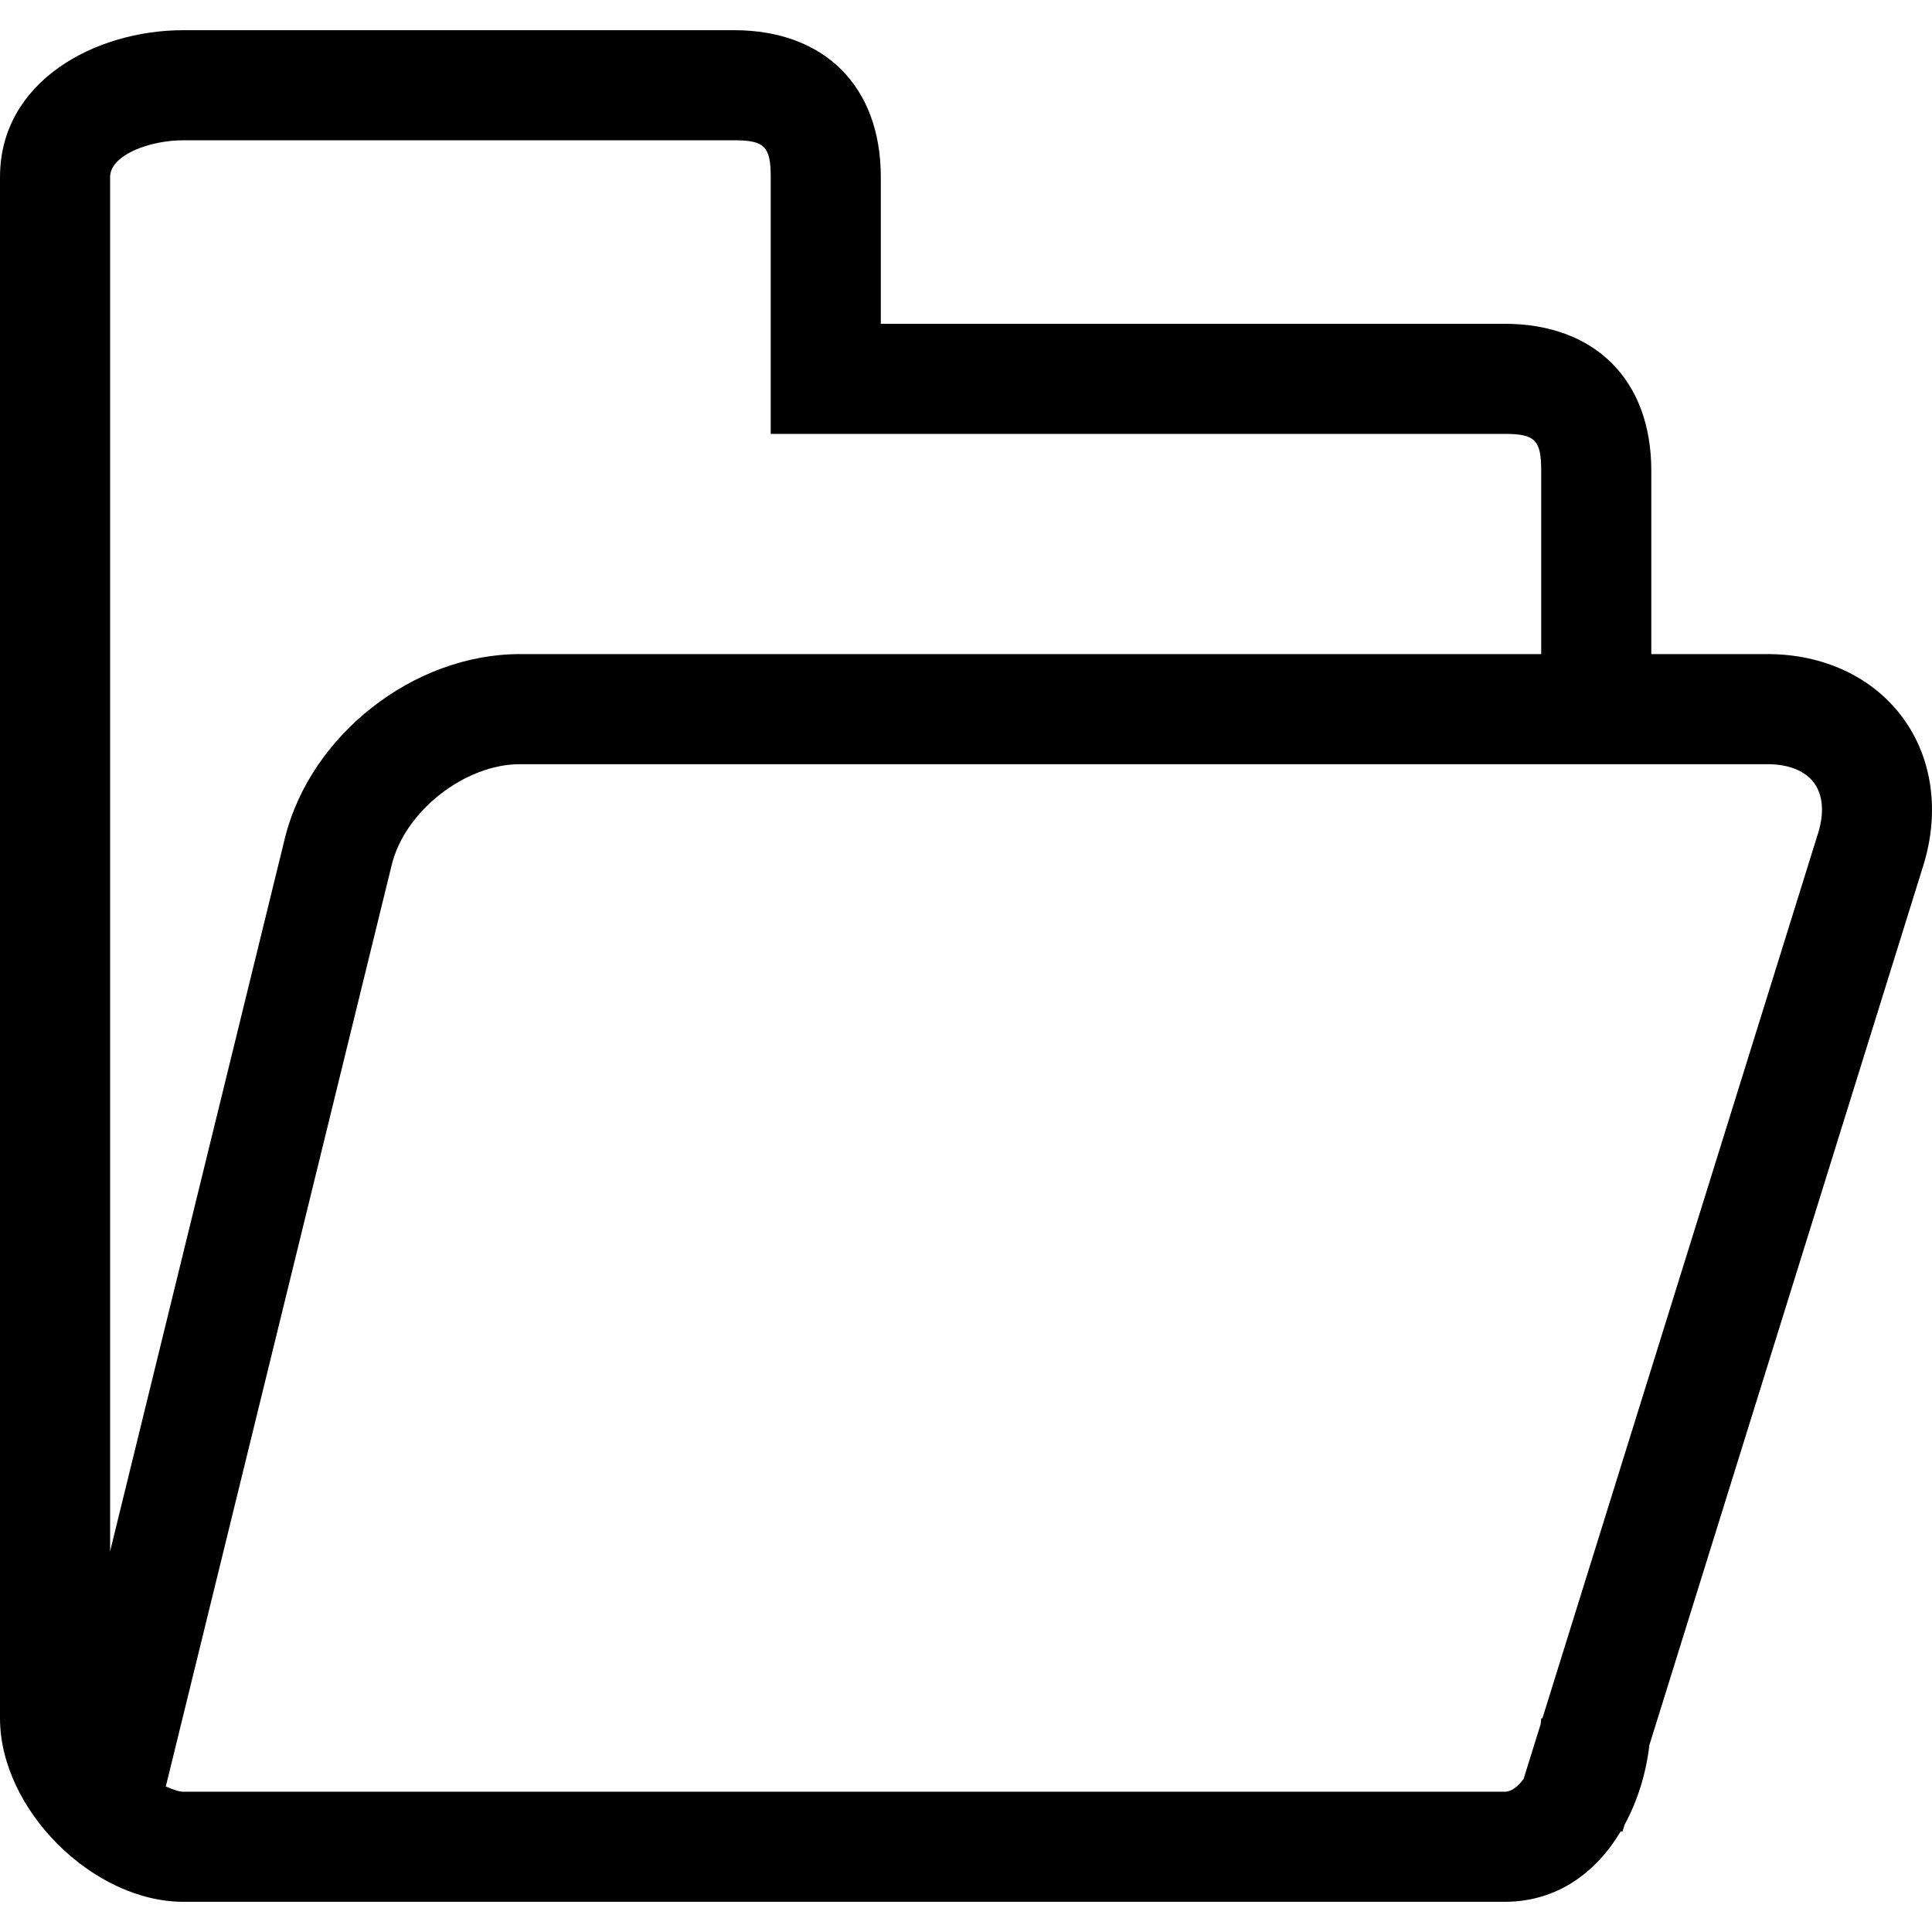
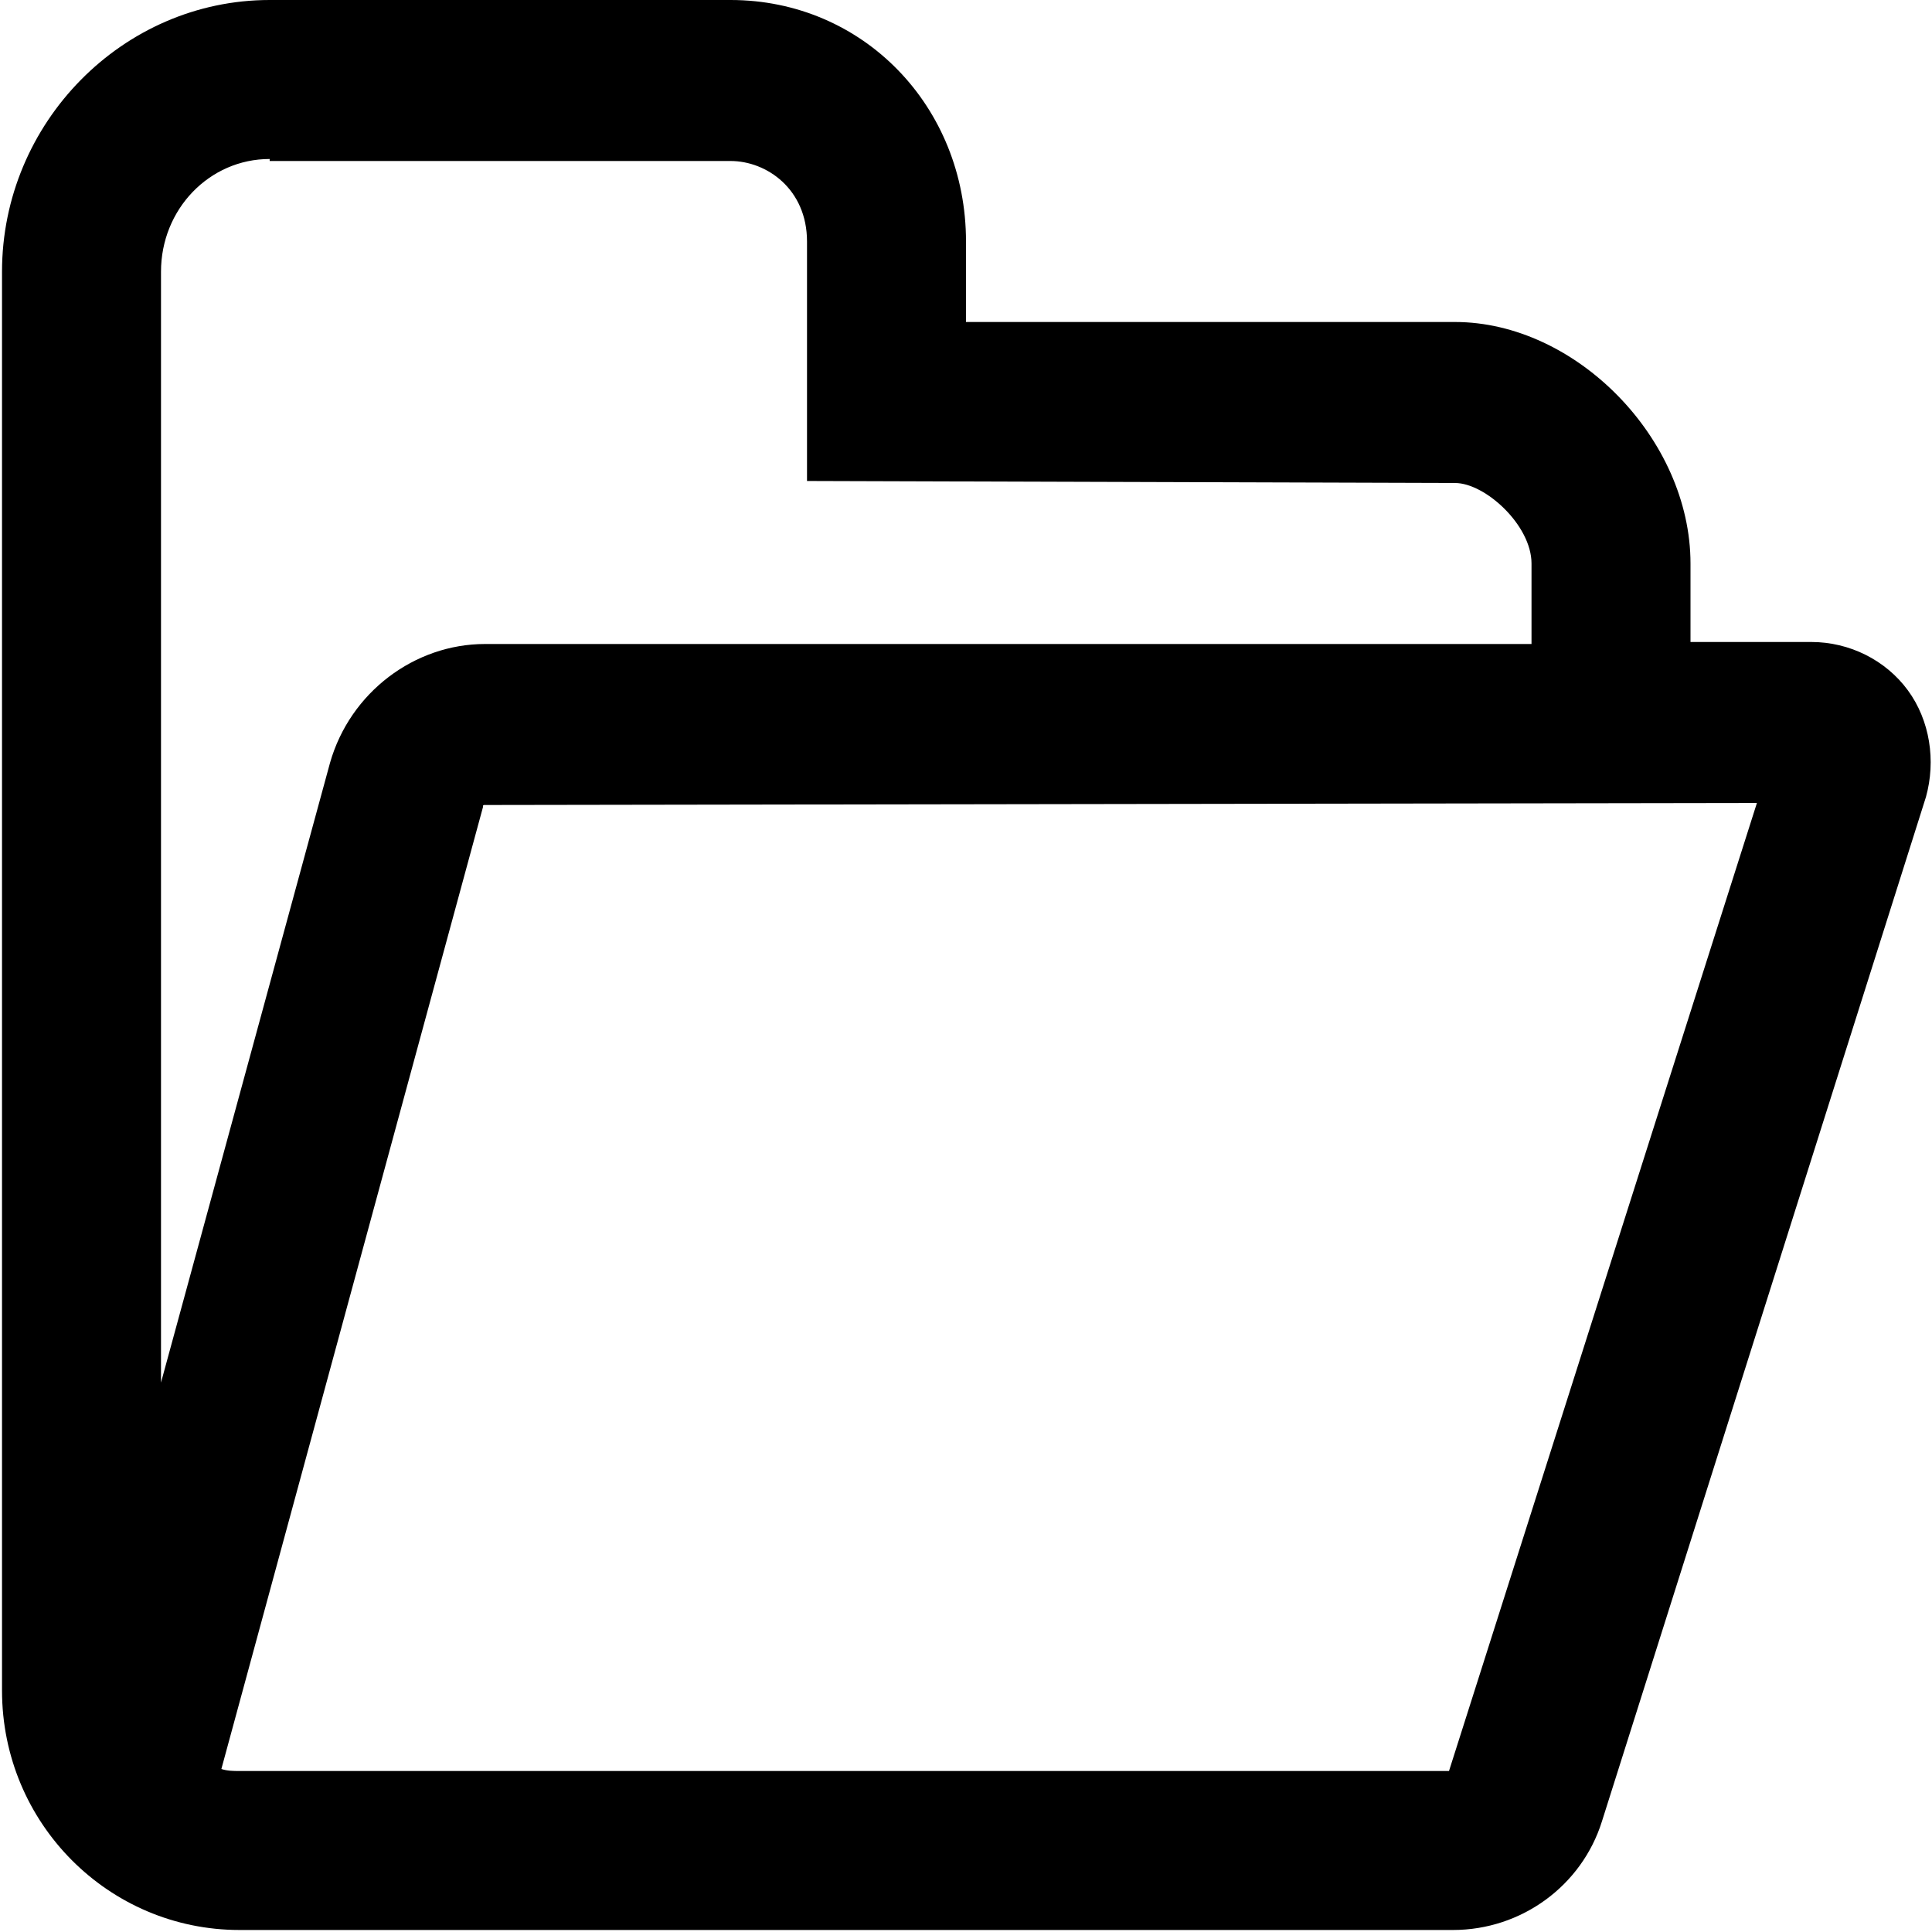
- <svg xmlns="http://www.w3.org/2000/svg" version="1.1" id="Layer_1" x="0px" y="0px" width="512px" height="512px" viewBox="0 0 512 512" style="enable-background:new 0 0 512 512;" xml:space="preserve">
-   <path d="M509.682,229.416c4.427-14.218,2.45-28.513-5.433-39.217c-7.883-10.713-20.934-16.859-35.826-16.859h-30.812V124.71  c0-23.992-14.912-38.904-38.903-38.904H233.424V46.903c0-23.992-14.911-38.904-38.903-38.904H48.632  c-23.574,0-48.63,13.639-48.63,38.904v408.469c0,24.087,24.543,48.629,48.63,48.629h350.076c14.019,0,24.314-7.826,30.83-18.71  l0.418,0.133l0.57-1.843c3.476-6.401,5.717-13.64,6.572-21.104L509.682,229.416z M48.632,37.177h145.889  c8.092,0,9.726,1.634,9.726,9.726v68.081h194.462c8.092,0,9.726,1.634,9.726,9.726v48.629H137.798  c-28.228,0-55.601,21.475-62.325,48.896L29.18,411.111V46.903C29.18,41.175,39.438,37.177,48.632,37.177z M48.632,474.824  c-1.463,0-3.078-0.723-4.692-1.387l59.876-244.259c3.476-14.2,19.355-26.661,33.982-26.661h330.625  c5.584,0,9.973,1.767,12.328,4.968c2.355,3.21,2.735,7.912,1.082,13.25l-73.076,234.638h-0.323c0,0.532-0.134,1.045-0.151,1.577  l-4.521,14.512c-1.463,1.92-3.097,3.363-5.053,3.363H48.632z" />
+ <svg xmlns="http://www.w3.org/2000/svg" version="1.1" id="Layer_1" x="0px" y="0px" viewBox="0 0 96 96" enable-background="new 0 0 96 96" xml:space="preserve">
+   <g>
+     <path d="M72.2,95.9H11.9C5.4,95.9,0.1,90.6,0.1,84V13.5C0.1,6.1,6.1,0,13.4,0h22.9C42.9,0,48,5.3,48,12v4l24.3,0   c6,0,11.7,5.8,11.7,12v3.9l6,0c1.9,0,3.7,0.9,4.8,2.4c1.1,1.5,1.4,3.5,0.9,5.3L79.6,90.5C78.6,93.7,75.6,95.9,72.2,95.9z M11,87.9   c0.3,0.1,0.6,0.1,0.9,0.1H72l15.3-48.1l-63.2,0.1c-0.1,0-0.1,0-0.1,0.1L11,87.9z M13.4,7.9c-3,0-5.4,2.5-5.4,5.6v55.2l8.4-30.8   c1-3.5,4.2-5.9,7.7-5.9L76.1,32v-4c0-1.9-2.3-4-3.8-4l-32.2-0.1V12c0-2.6-2-4-3.8-4H13.4z" />
+   </g>
</svg>
